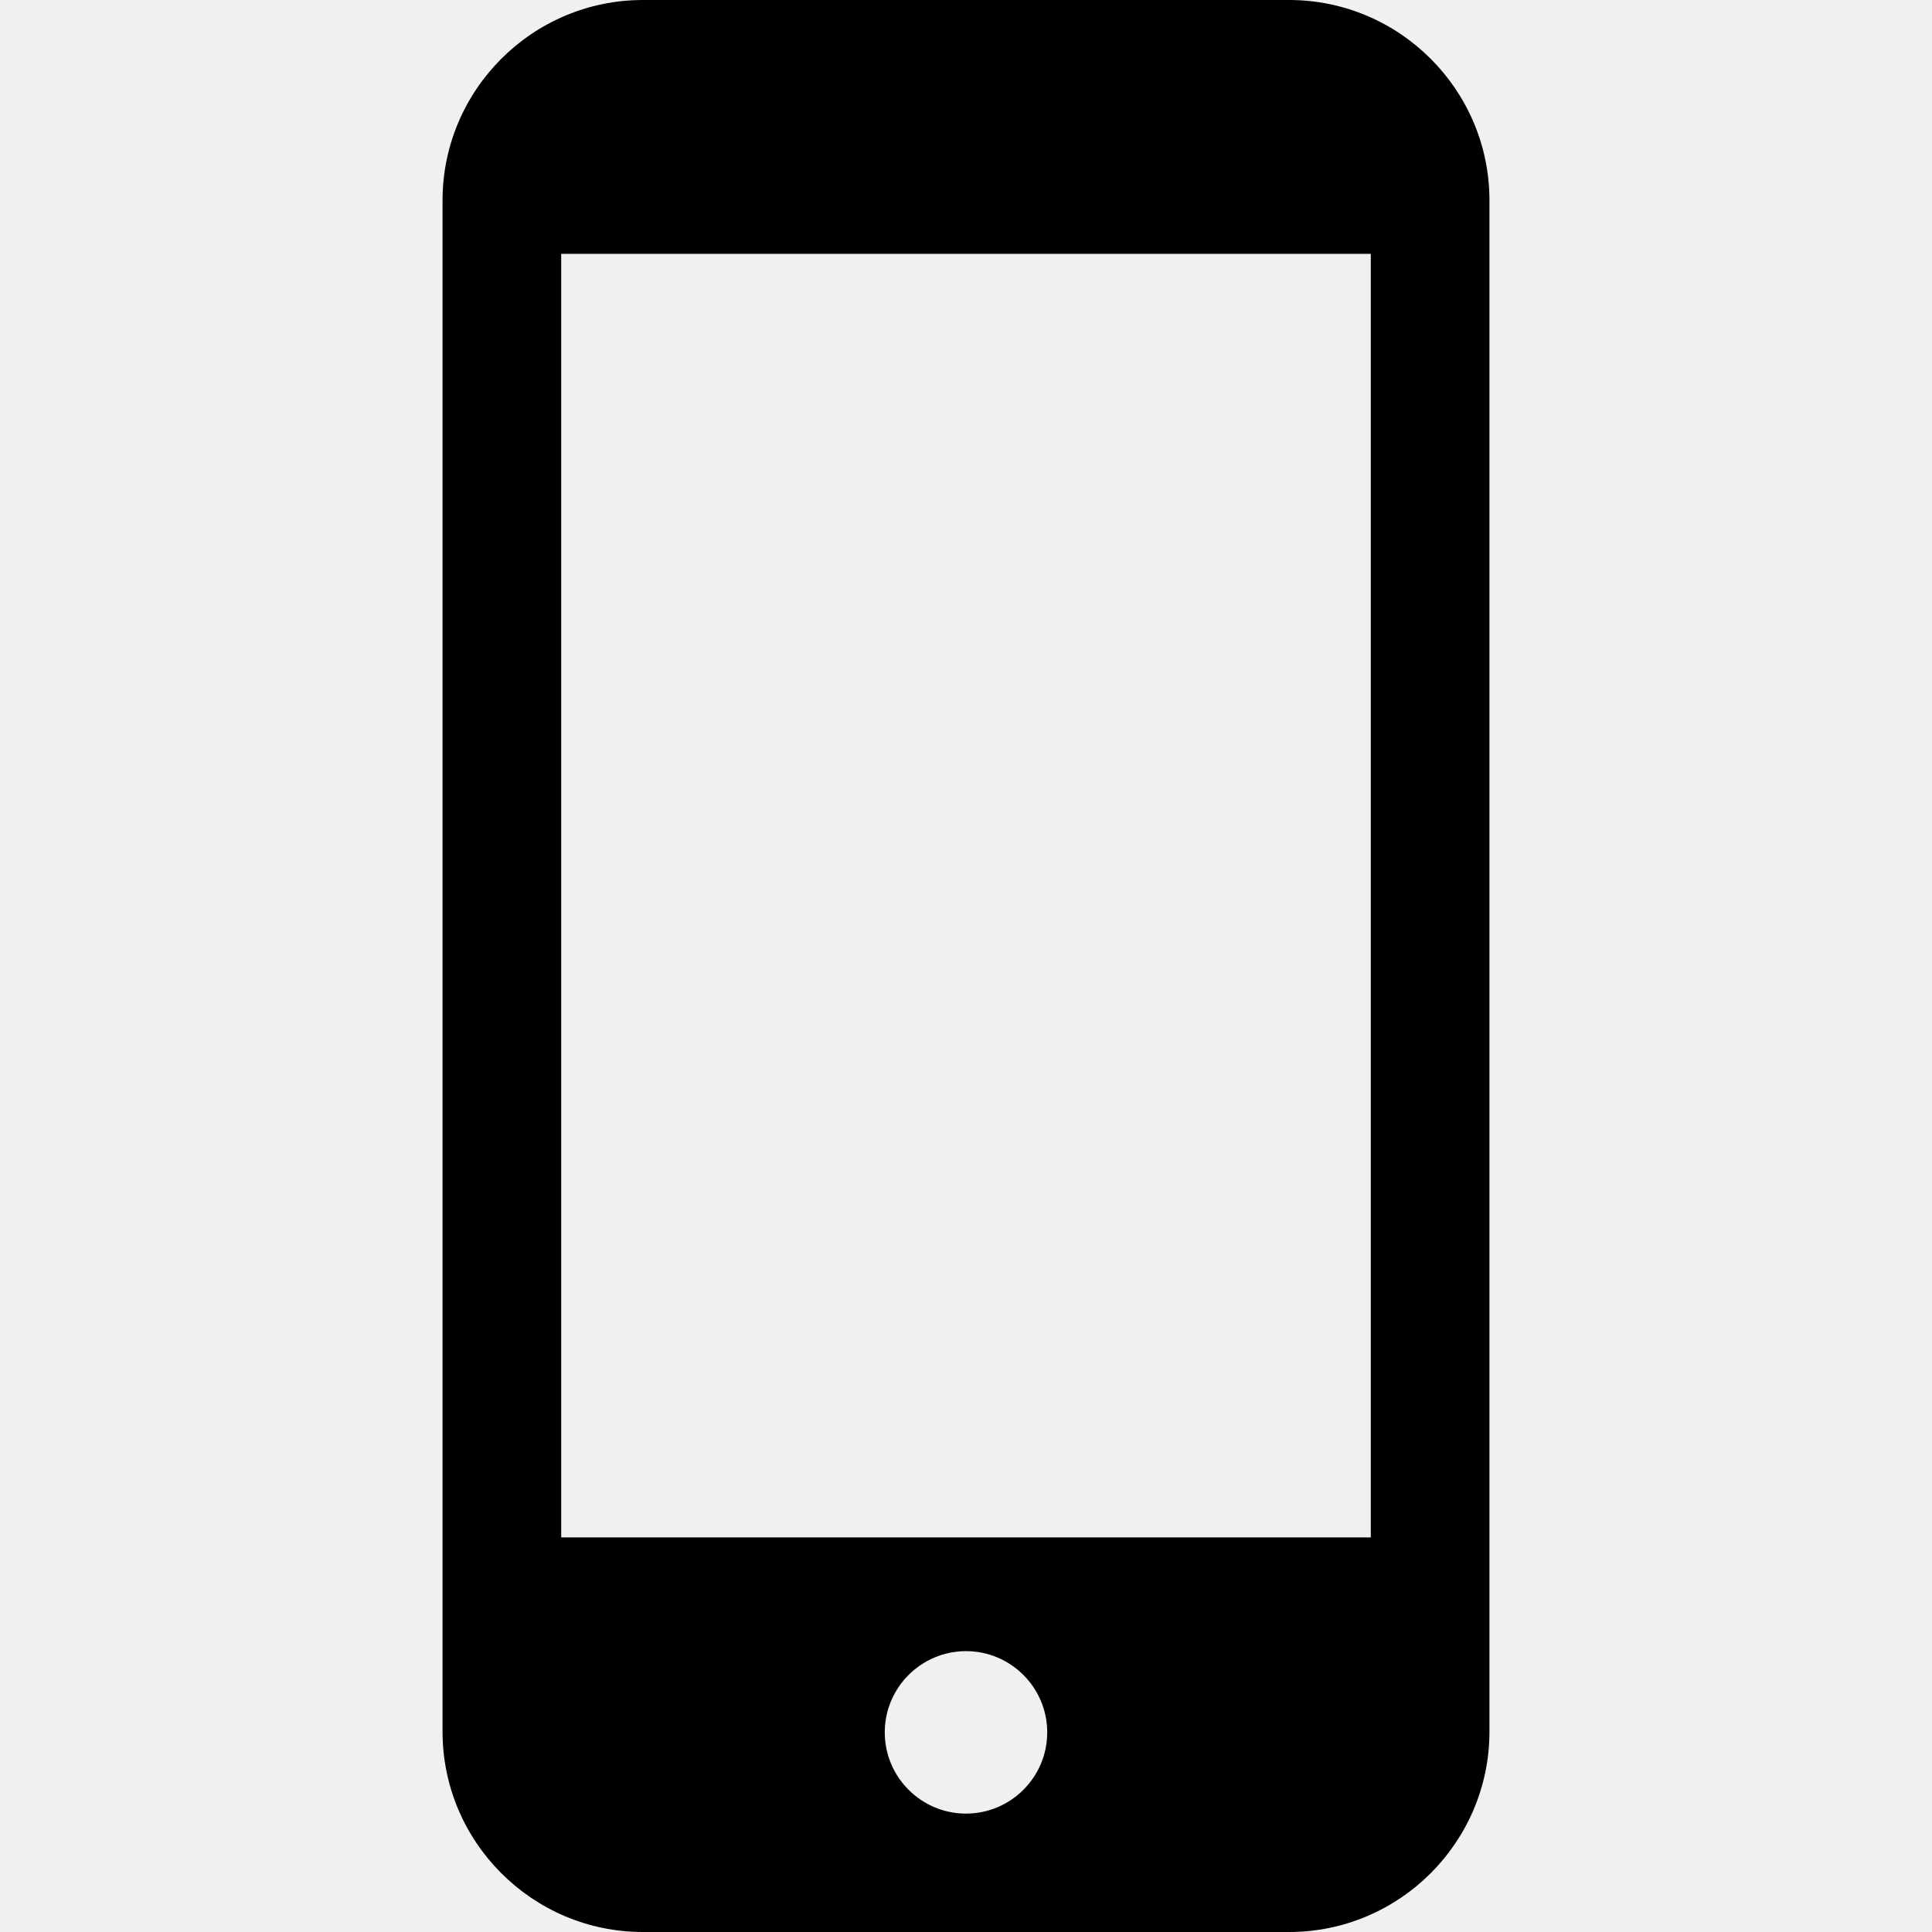
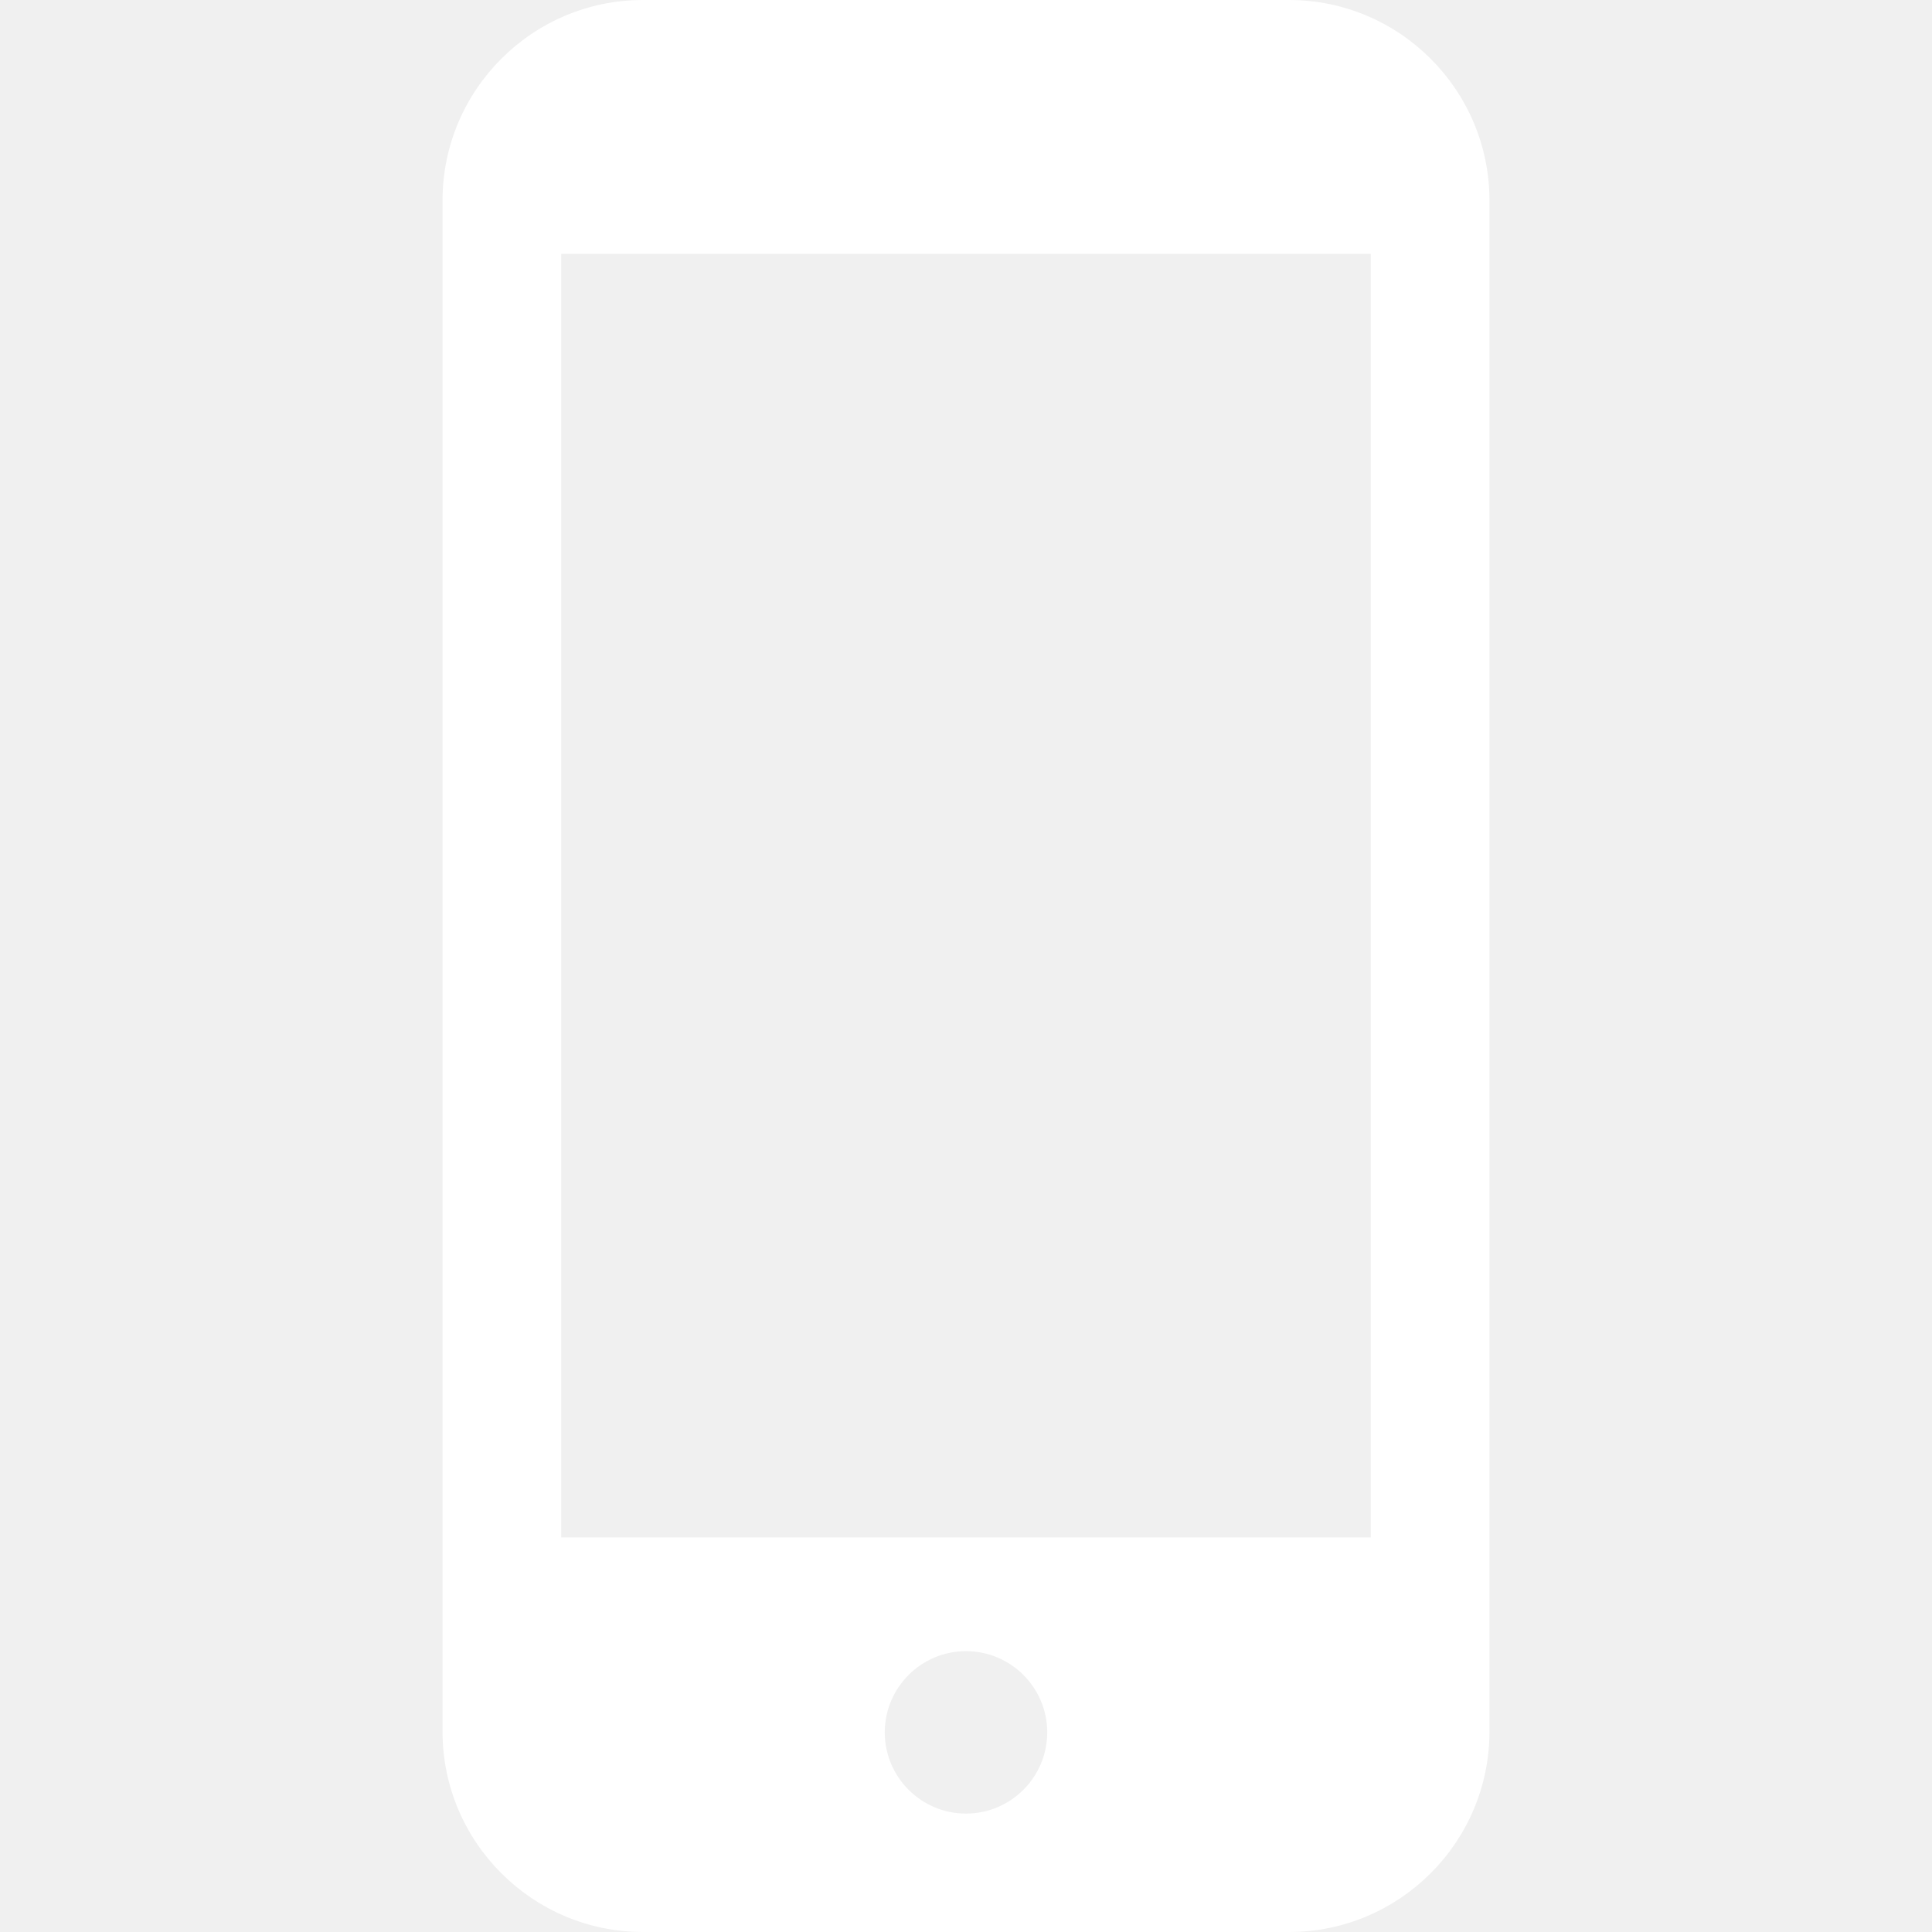
<svg xmlns="http://www.w3.org/2000/svg" height="800px" width="800px" version="1.1" id="_x32_" viewBox="0 0 512 512" xml:space="preserve">
-   <style type="text/css">
+   <defs id="defs1" />
+   <style type="text/css" id="style1">
	.st0{fill:#000000;}
</style>
-   <g>
-     <path class="st0" d="M341.601,0H170.397c-29.29,0-53.12,23.828-53.12,53.121v405.758c0,29.29,23.83,53.121,53.12,53.121h171.204   c29.292,0,53.121-23.832,53.121-53.117V53.121C394.722,23.828,370.893,0,341.601,0z M255.999,480.622   c-11.869,0-21.526-9.658-21.526-21.526c0-11.871,9.656-21.526,21.526-21.526c11.869,0,21.526,9.655,21.526,21.526   C277.525,470.964,267.868,480.622,255.999,480.622z M363.274,67.271v340.156h-214.55V67.271H363.274z" />
+   <g id="g1" style="fill:#ffffff">
+     <path class="st0" d="M341.601,0H170.397c-29.29,0-53.12,23.828-53.12,53.121v405.758c0,29.29,23.83,53.121,53.12,53.121h171.204   c29.292,0,53.121-23.832,53.121-53.117V53.121C394.722,23.828,370.893,0,341.601,0z M255.999,480.622   c-11.869,0-21.526-9.658-21.526-21.526c0-11.871,9.656-21.526,21.526-21.526c11.869,0,21.526,9.655,21.526,21.526   C277.525,470.964,267.868,480.622,255.999,480.622z M363.274,67.271v340.156h-214.55V67.271H363.274z" id="path1" style="fill:#ffffff" />
  </g>
</svg>
